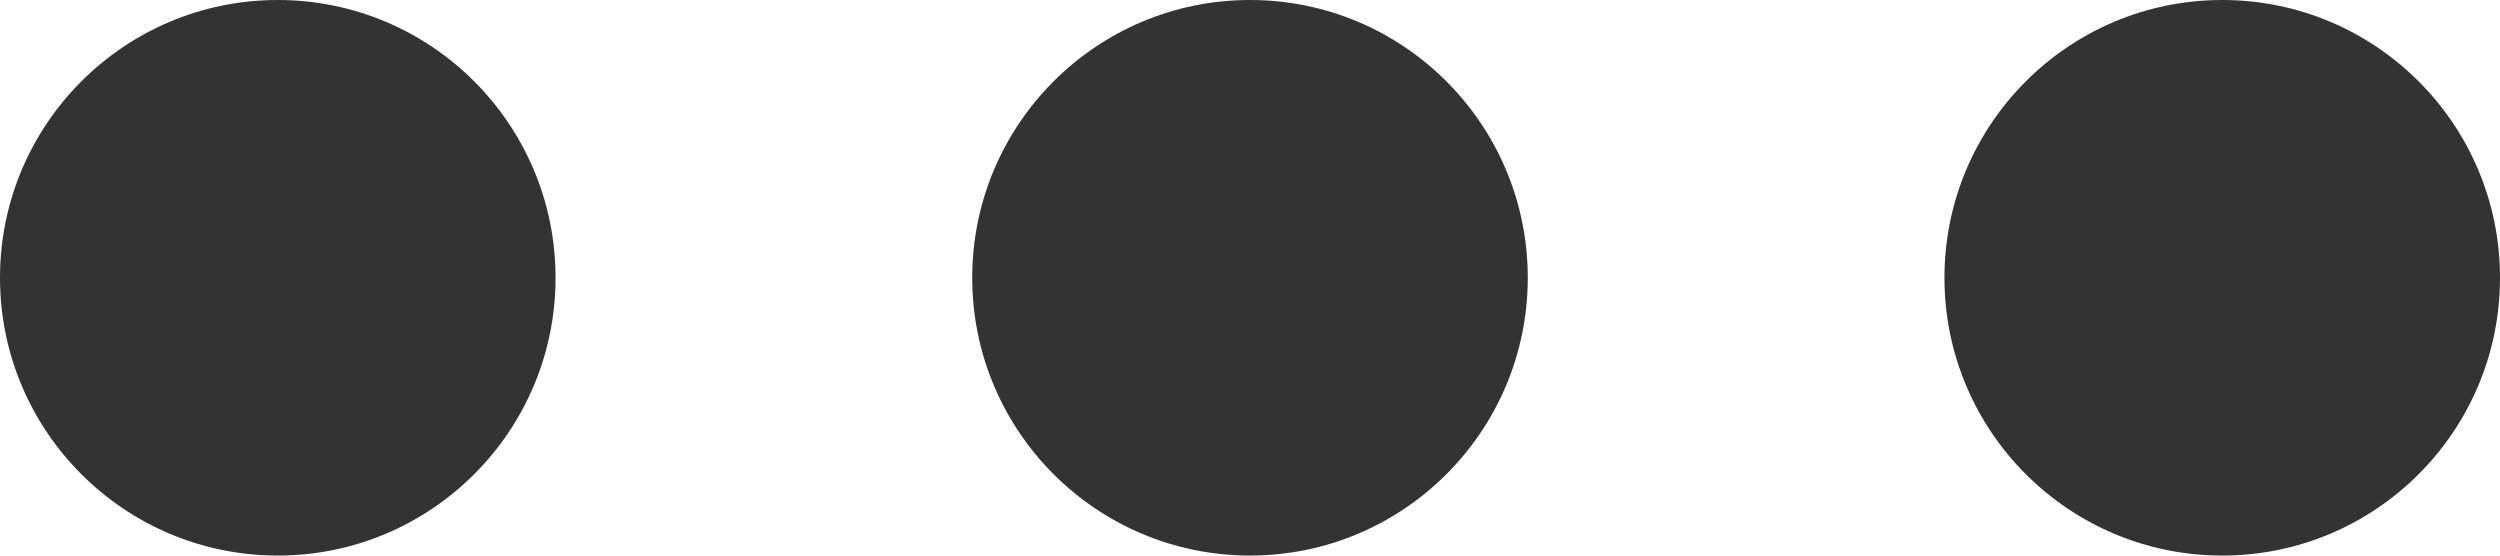
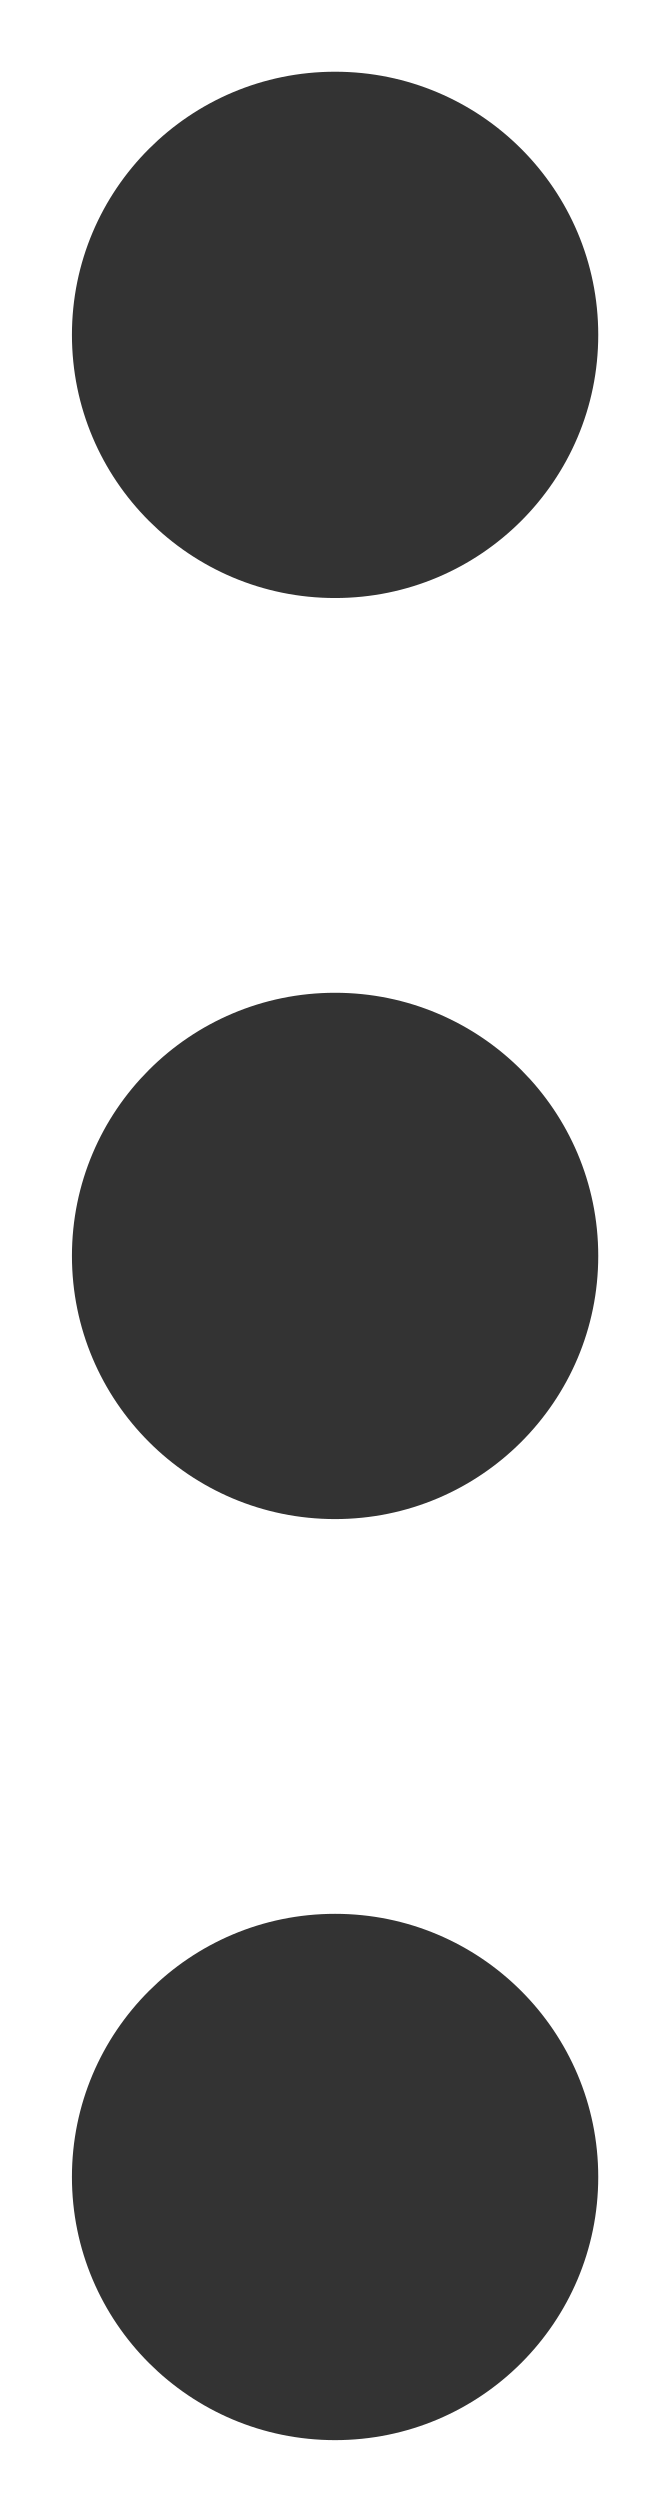
- <svg xmlns="http://www.w3.org/2000/svg" width="18" height="4" viewBox="0 0 18 4" fill="none">
-   <circle cx="2" cy="2" r="2" fill="black" fill-opacity="0.8" />
-   <circle cx="9" cy="2" r="2" fill="black" fill-opacity="0.8" />
-   <circle cx="16" cy="2" r="2" fill="black" fill-opacity="0.8" />
+ <svg xmlns="http://www.w3.org/2000/svg" width="5" height="19" viewBox="0 0 5 19" fill="none">
+   <circle cx="2.547" cy="16.545" r="2" transform="rotate(-90 2.54688 16.5452)" fill="black" fill-opacity="0.8" />
+   <circle cx="2.547" cy="9.545" r="2" transform="rotate(-90 2.54688 9.54517)" fill="black" fill-opacity="0.8" />
+   <circle cx="2.547" cy="2.545" r="2" transform="rotate(-90 2.54688 2.54517)" fill="black" fill-opacity="0.8" />
</svg>
